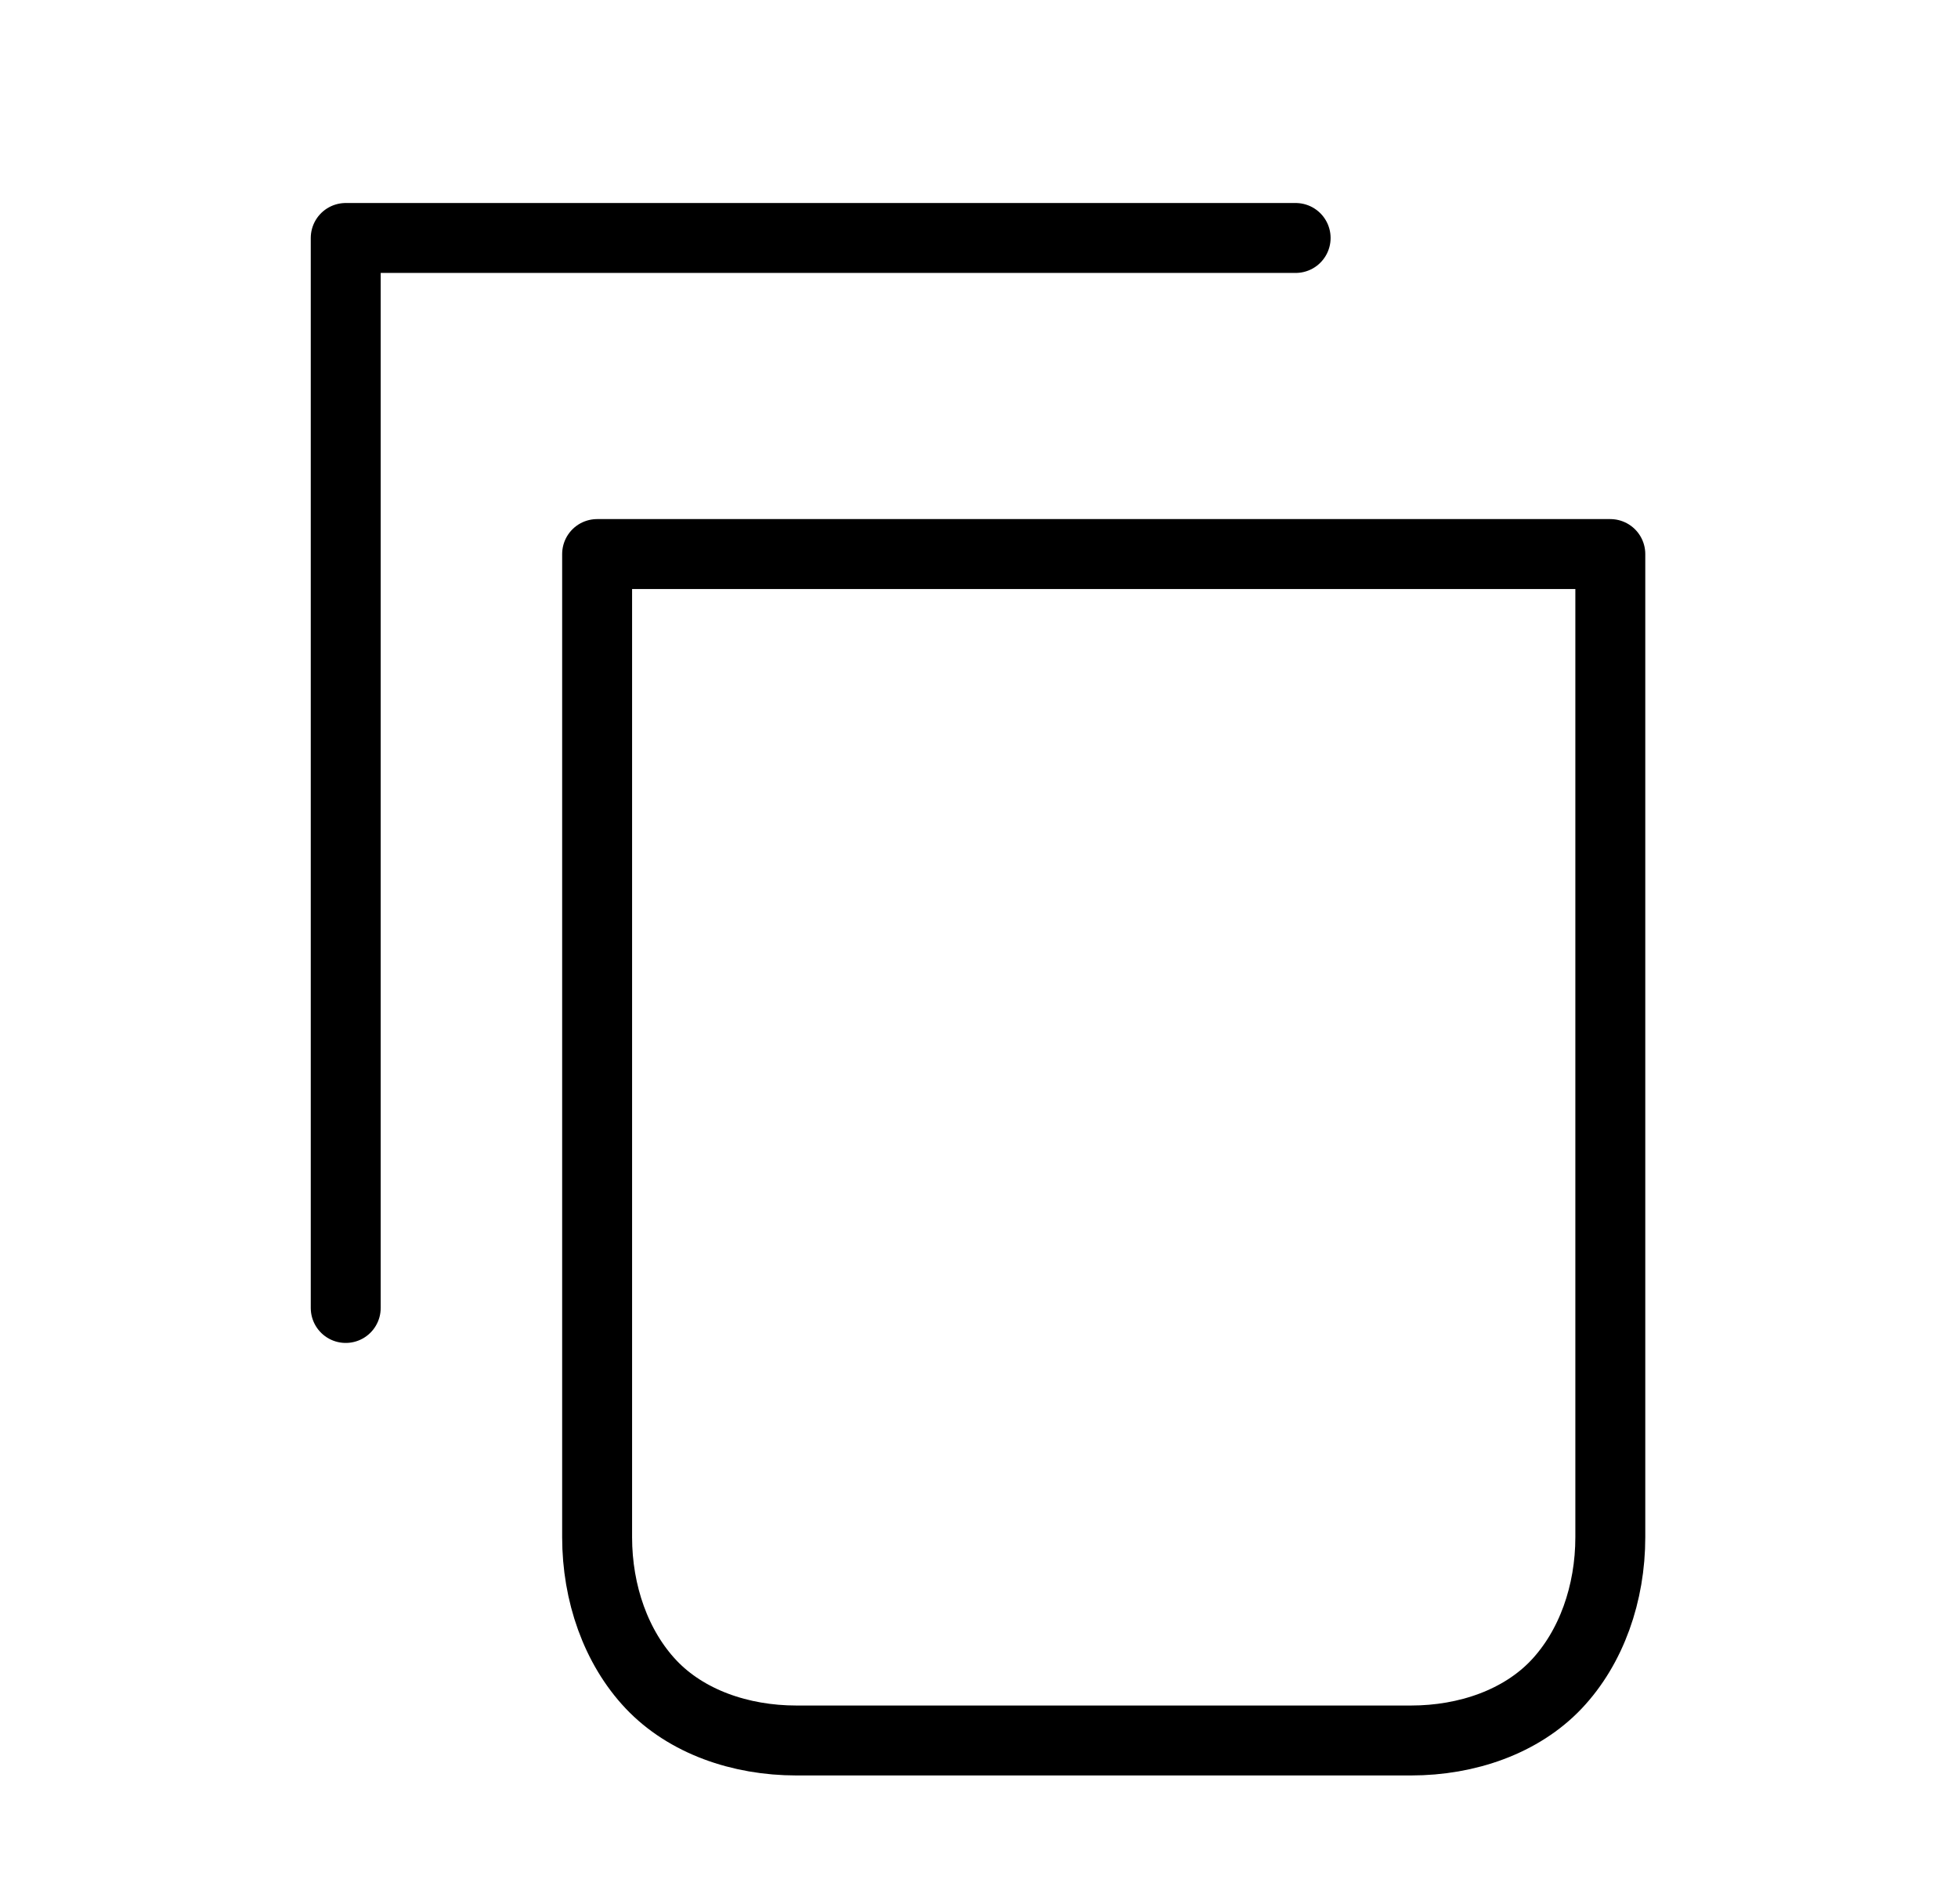
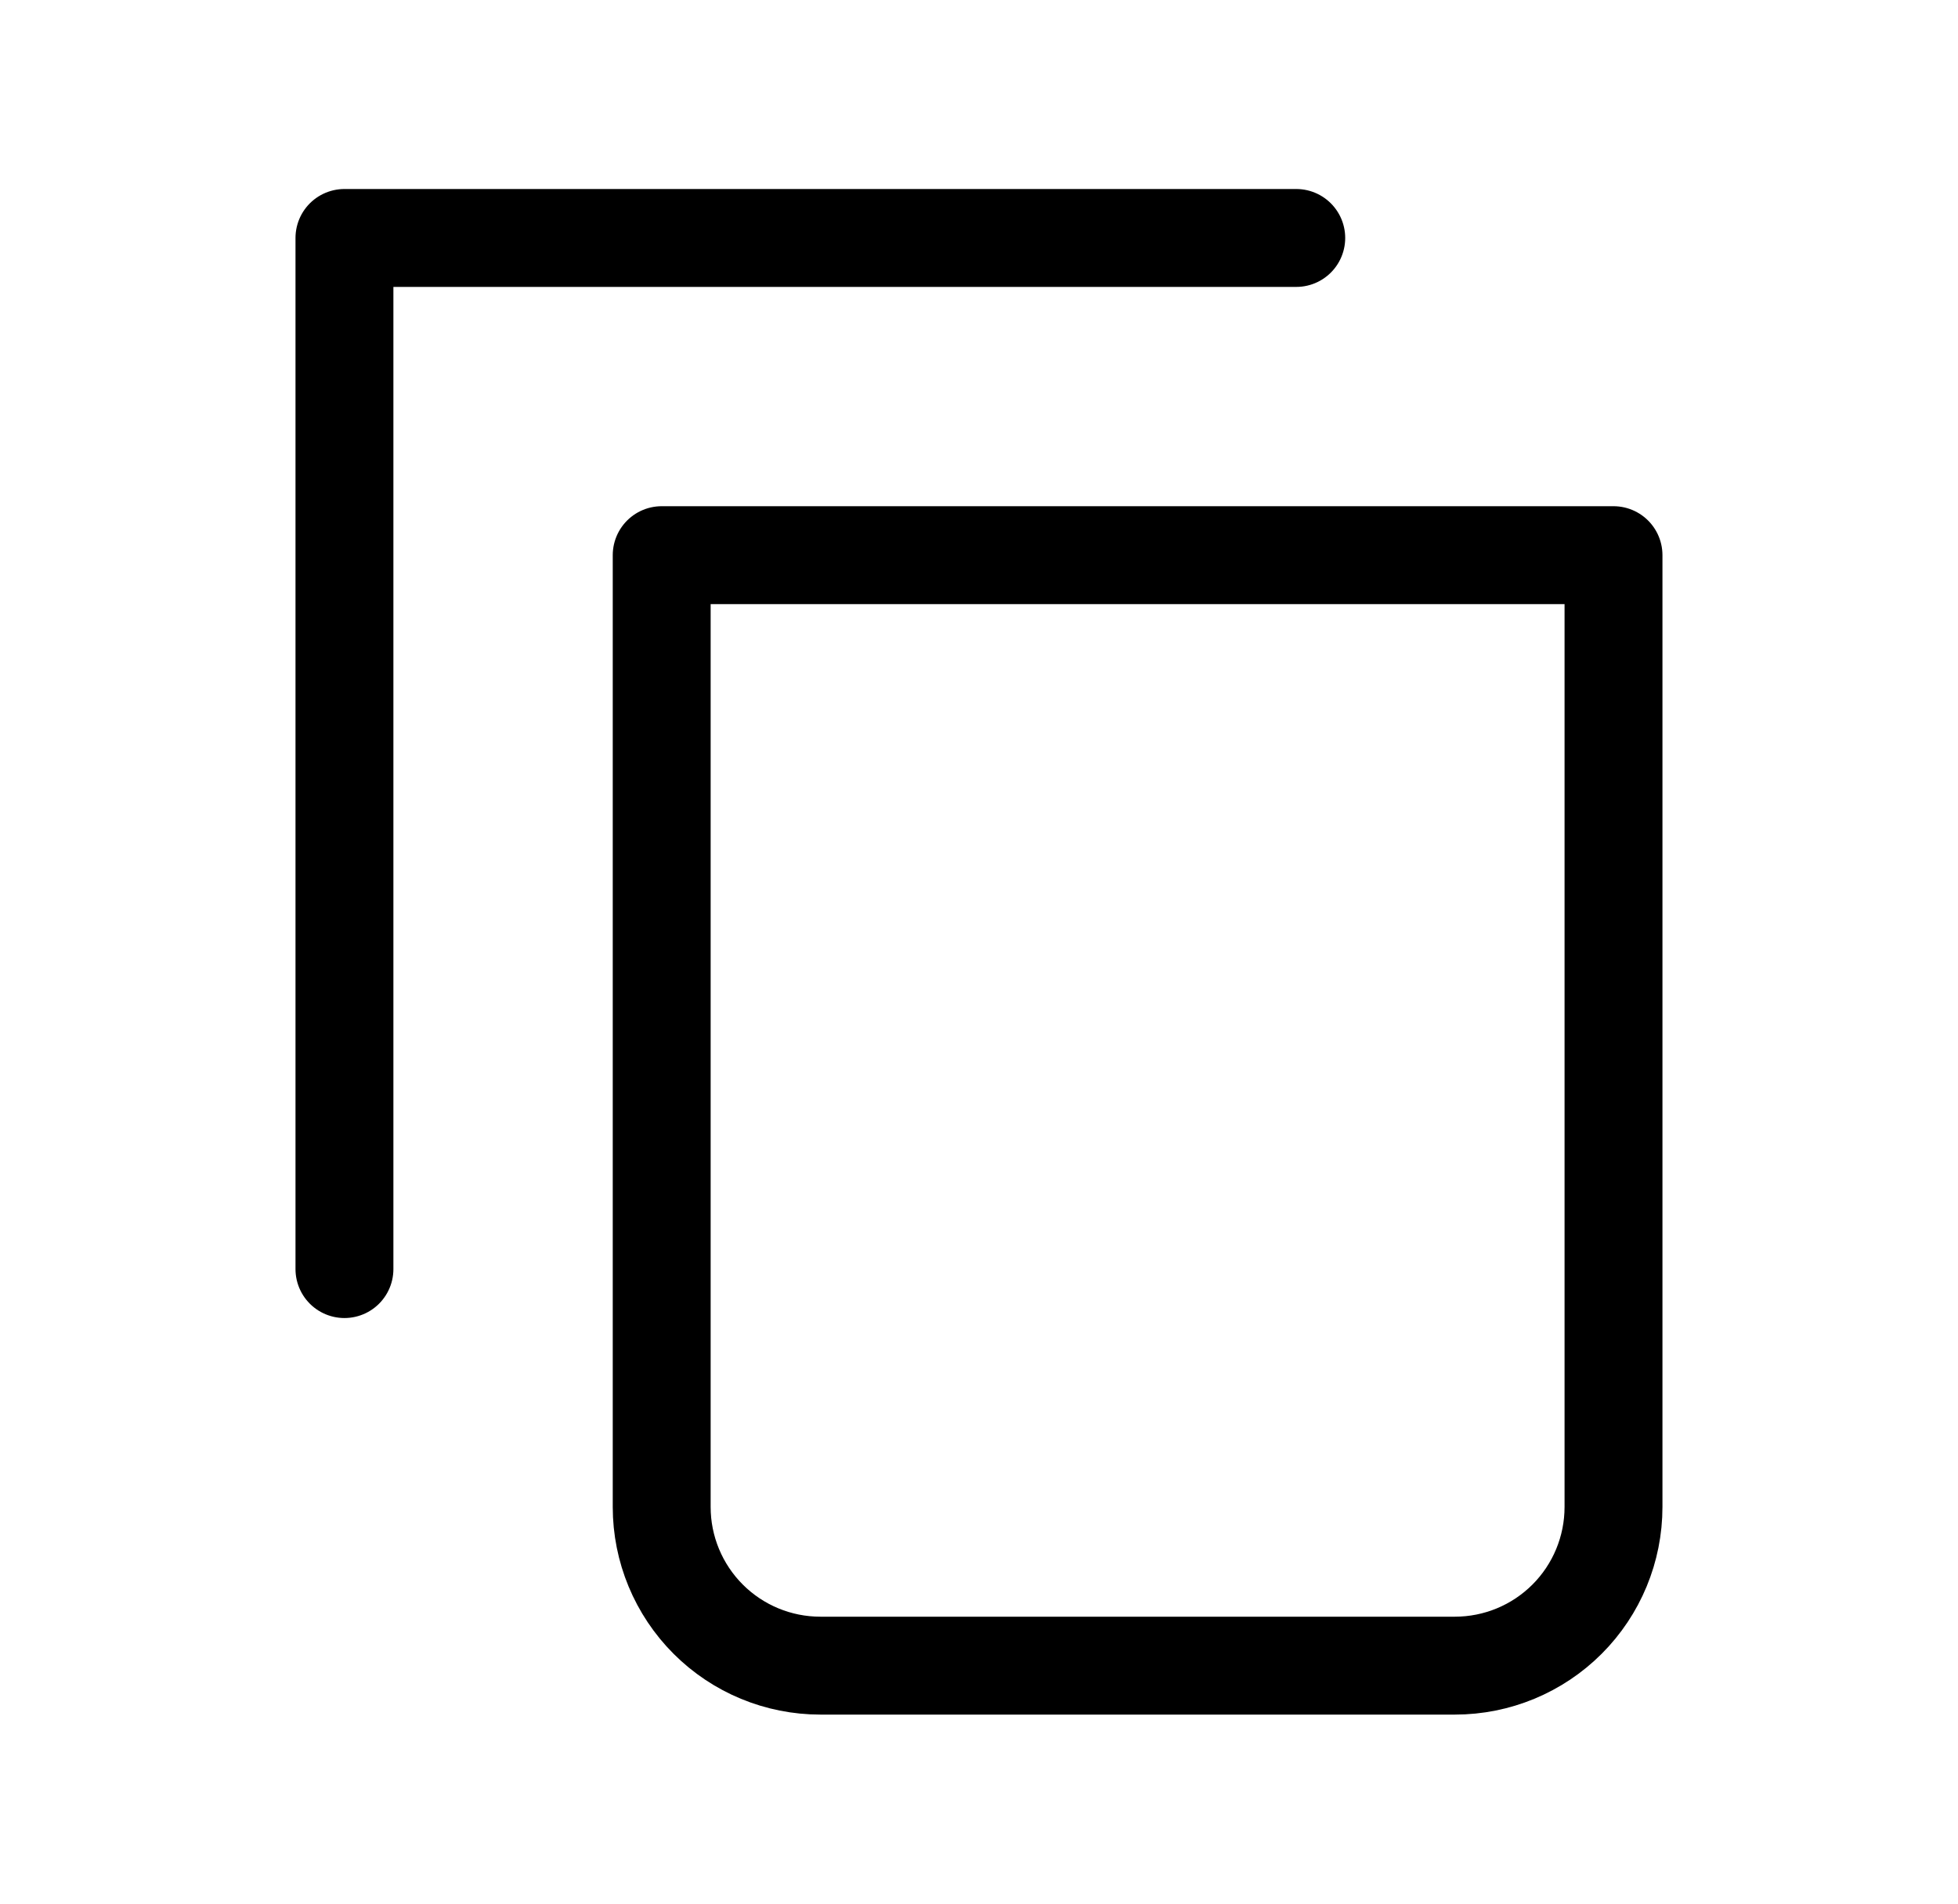
- <svg xmlns="http://www.w3.org/2000/svg" width="28" height="27.222" viewBox="0 0 28 27.222" fill="none">
-   <path d="M18.528 3.403H4.944V18.704" stroke="black" stroke-linecap="round" stroke-linejoin="round" />
-   <path d="M9.444 7.923H23.028V21.982C23.028 22.785 22.758 23.557 22.256 24.088C21.753 24.619 20.981 24.889 20.178 24.889H11.389C10.585 24.889 9.814 24.619 9.311 24.088C8.809 23.557 8.539 22.785 8.539 21.982V7.923Z" stroke="black" stroke-linecap="round" stroke-linejoin="round" />
+ <svg xmlns="http://www.w3.org/2000/svg" width="36" height="35" viewBox="0 0 36 35" fill="none">
+   <path d="M23.833 4.375H6.333V23.333" stroke="black" stroke-width="1.8" stroke-linecap="round" stroke-linejoin="round" />
+   <path d="M12.166 10.207H29.666V27.707C29.666 28.481 29.359 29.223 28.812 29.77C28.265 30.317 27.523 30.624 26.75 30.624H15.083C14.31 30.624 13.568 30.317 13.021 29.77C12.474 29.223 12.166 28.481 12.166 27.707V10.207Z" stroke="black" stroke-width="1.8" stroke-linecap="round" stroke-linejoin="round" />
</svg>
